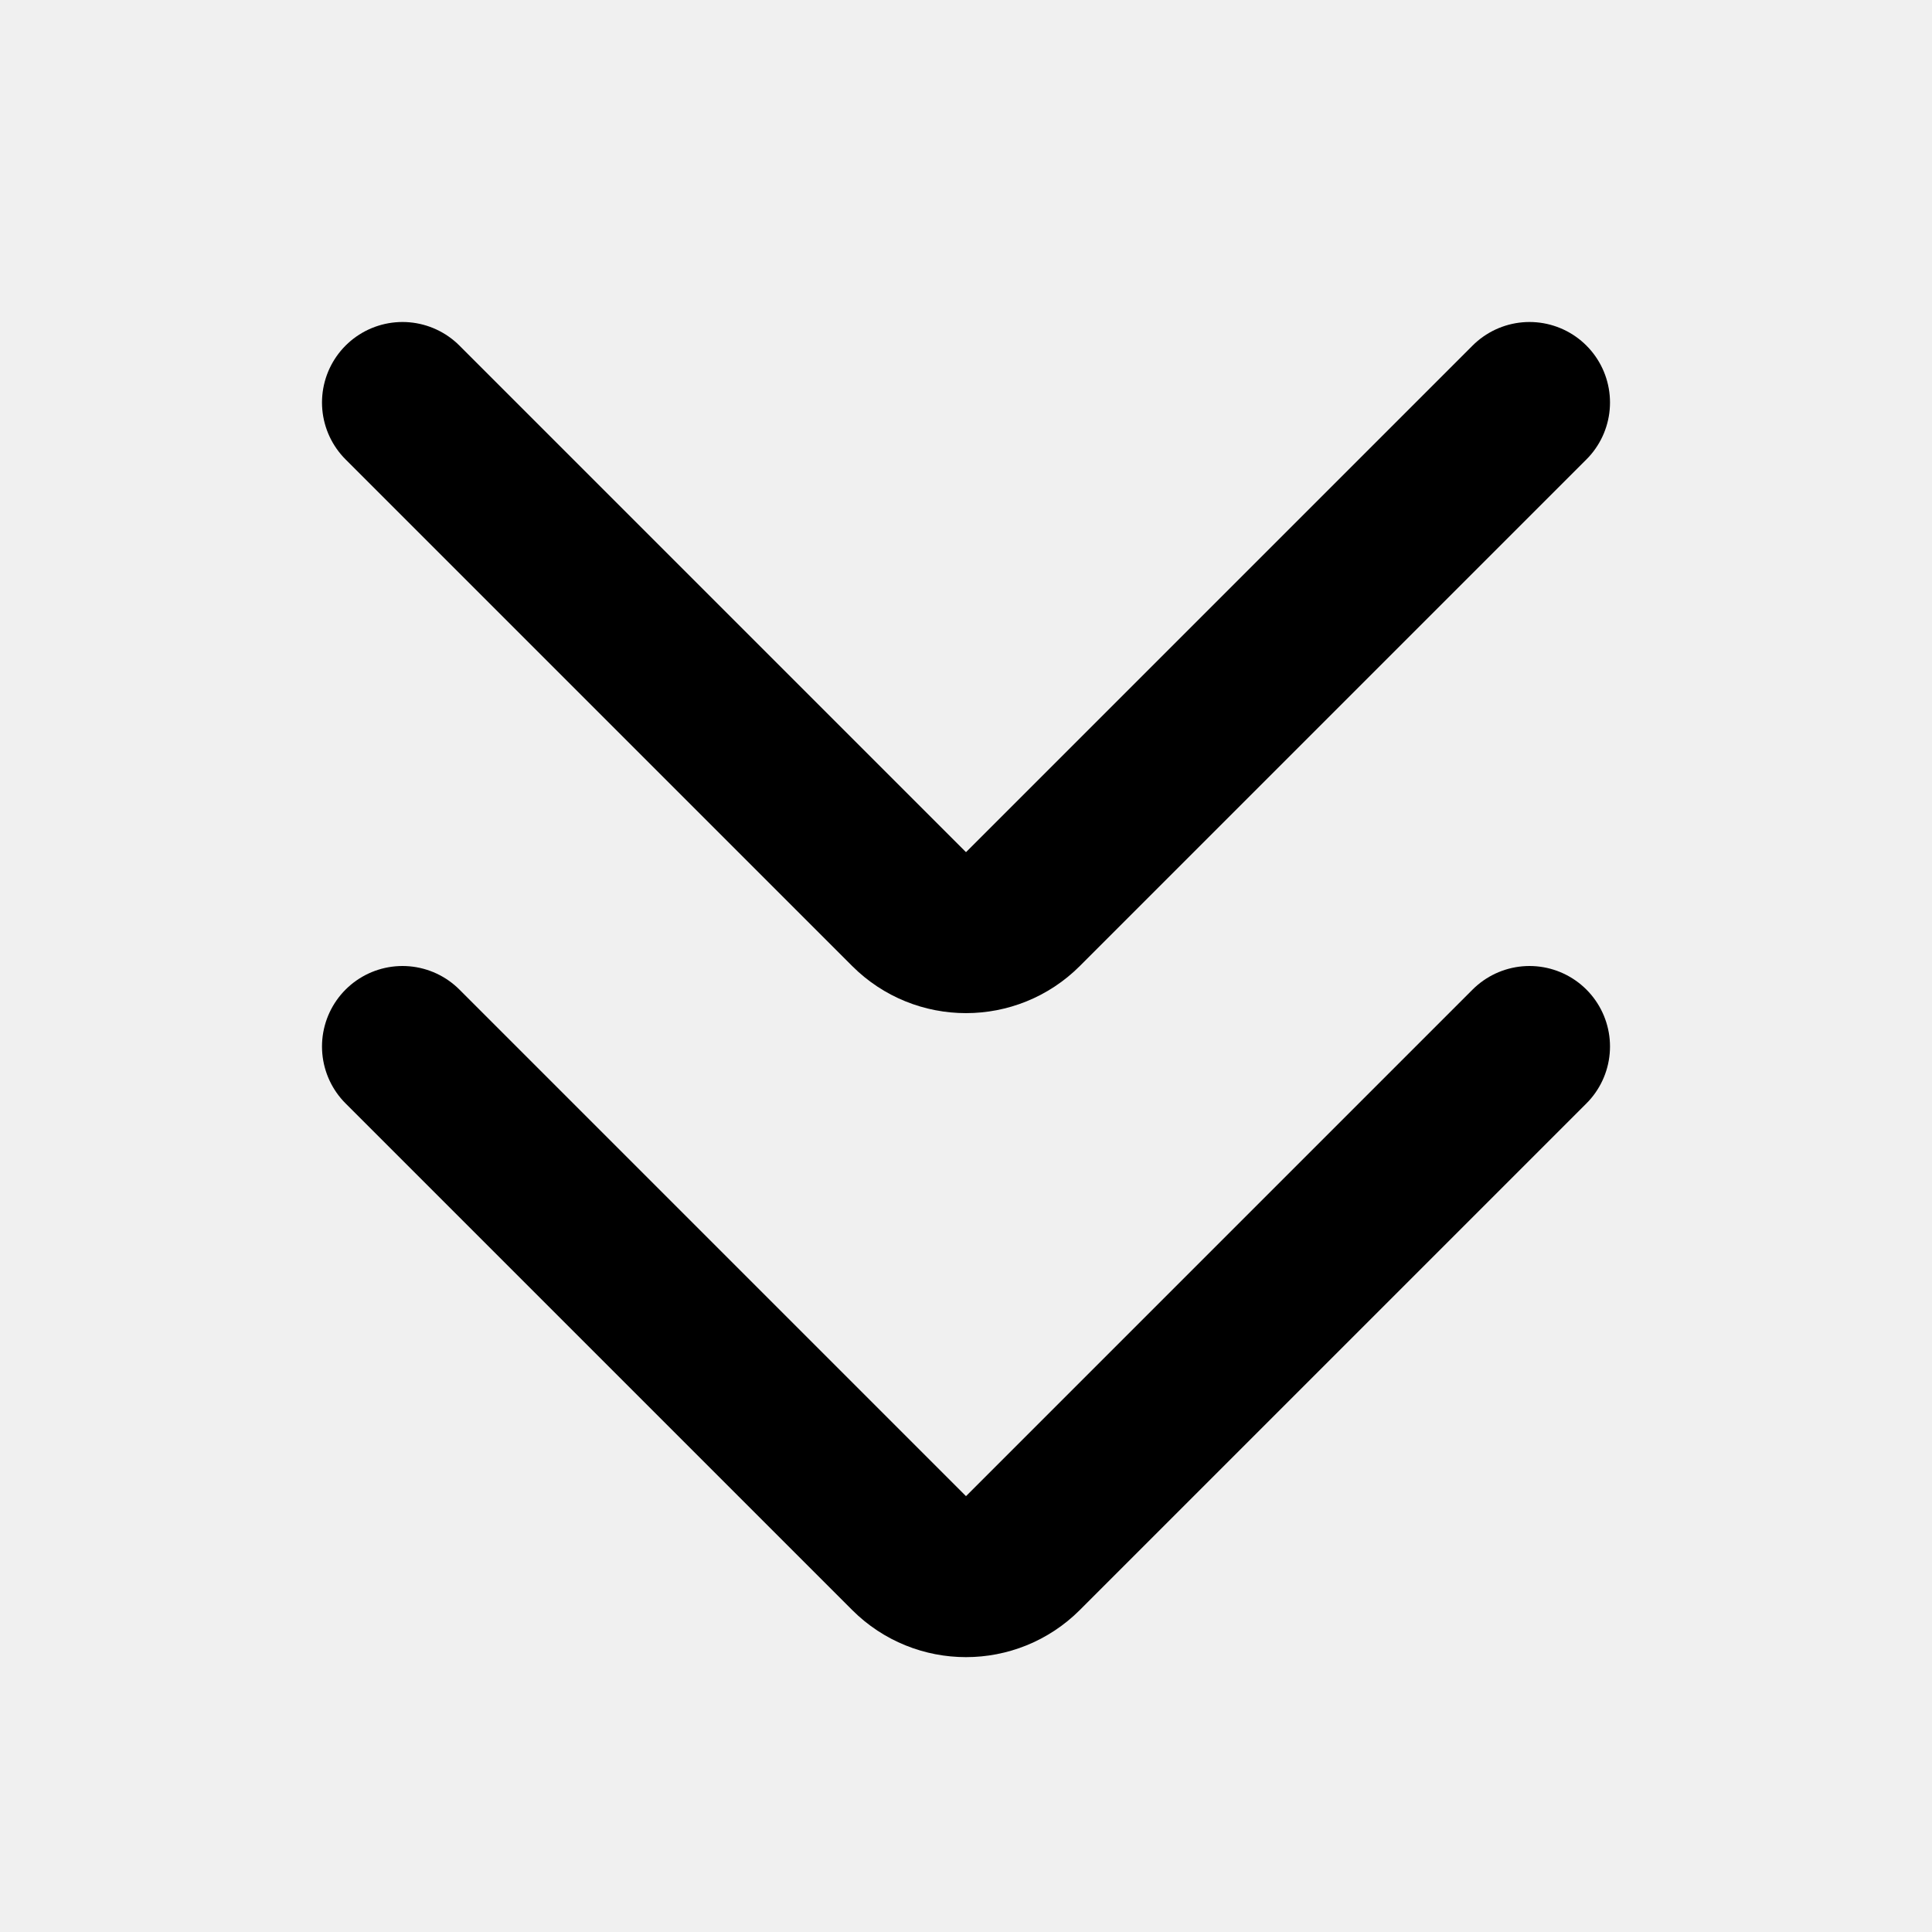
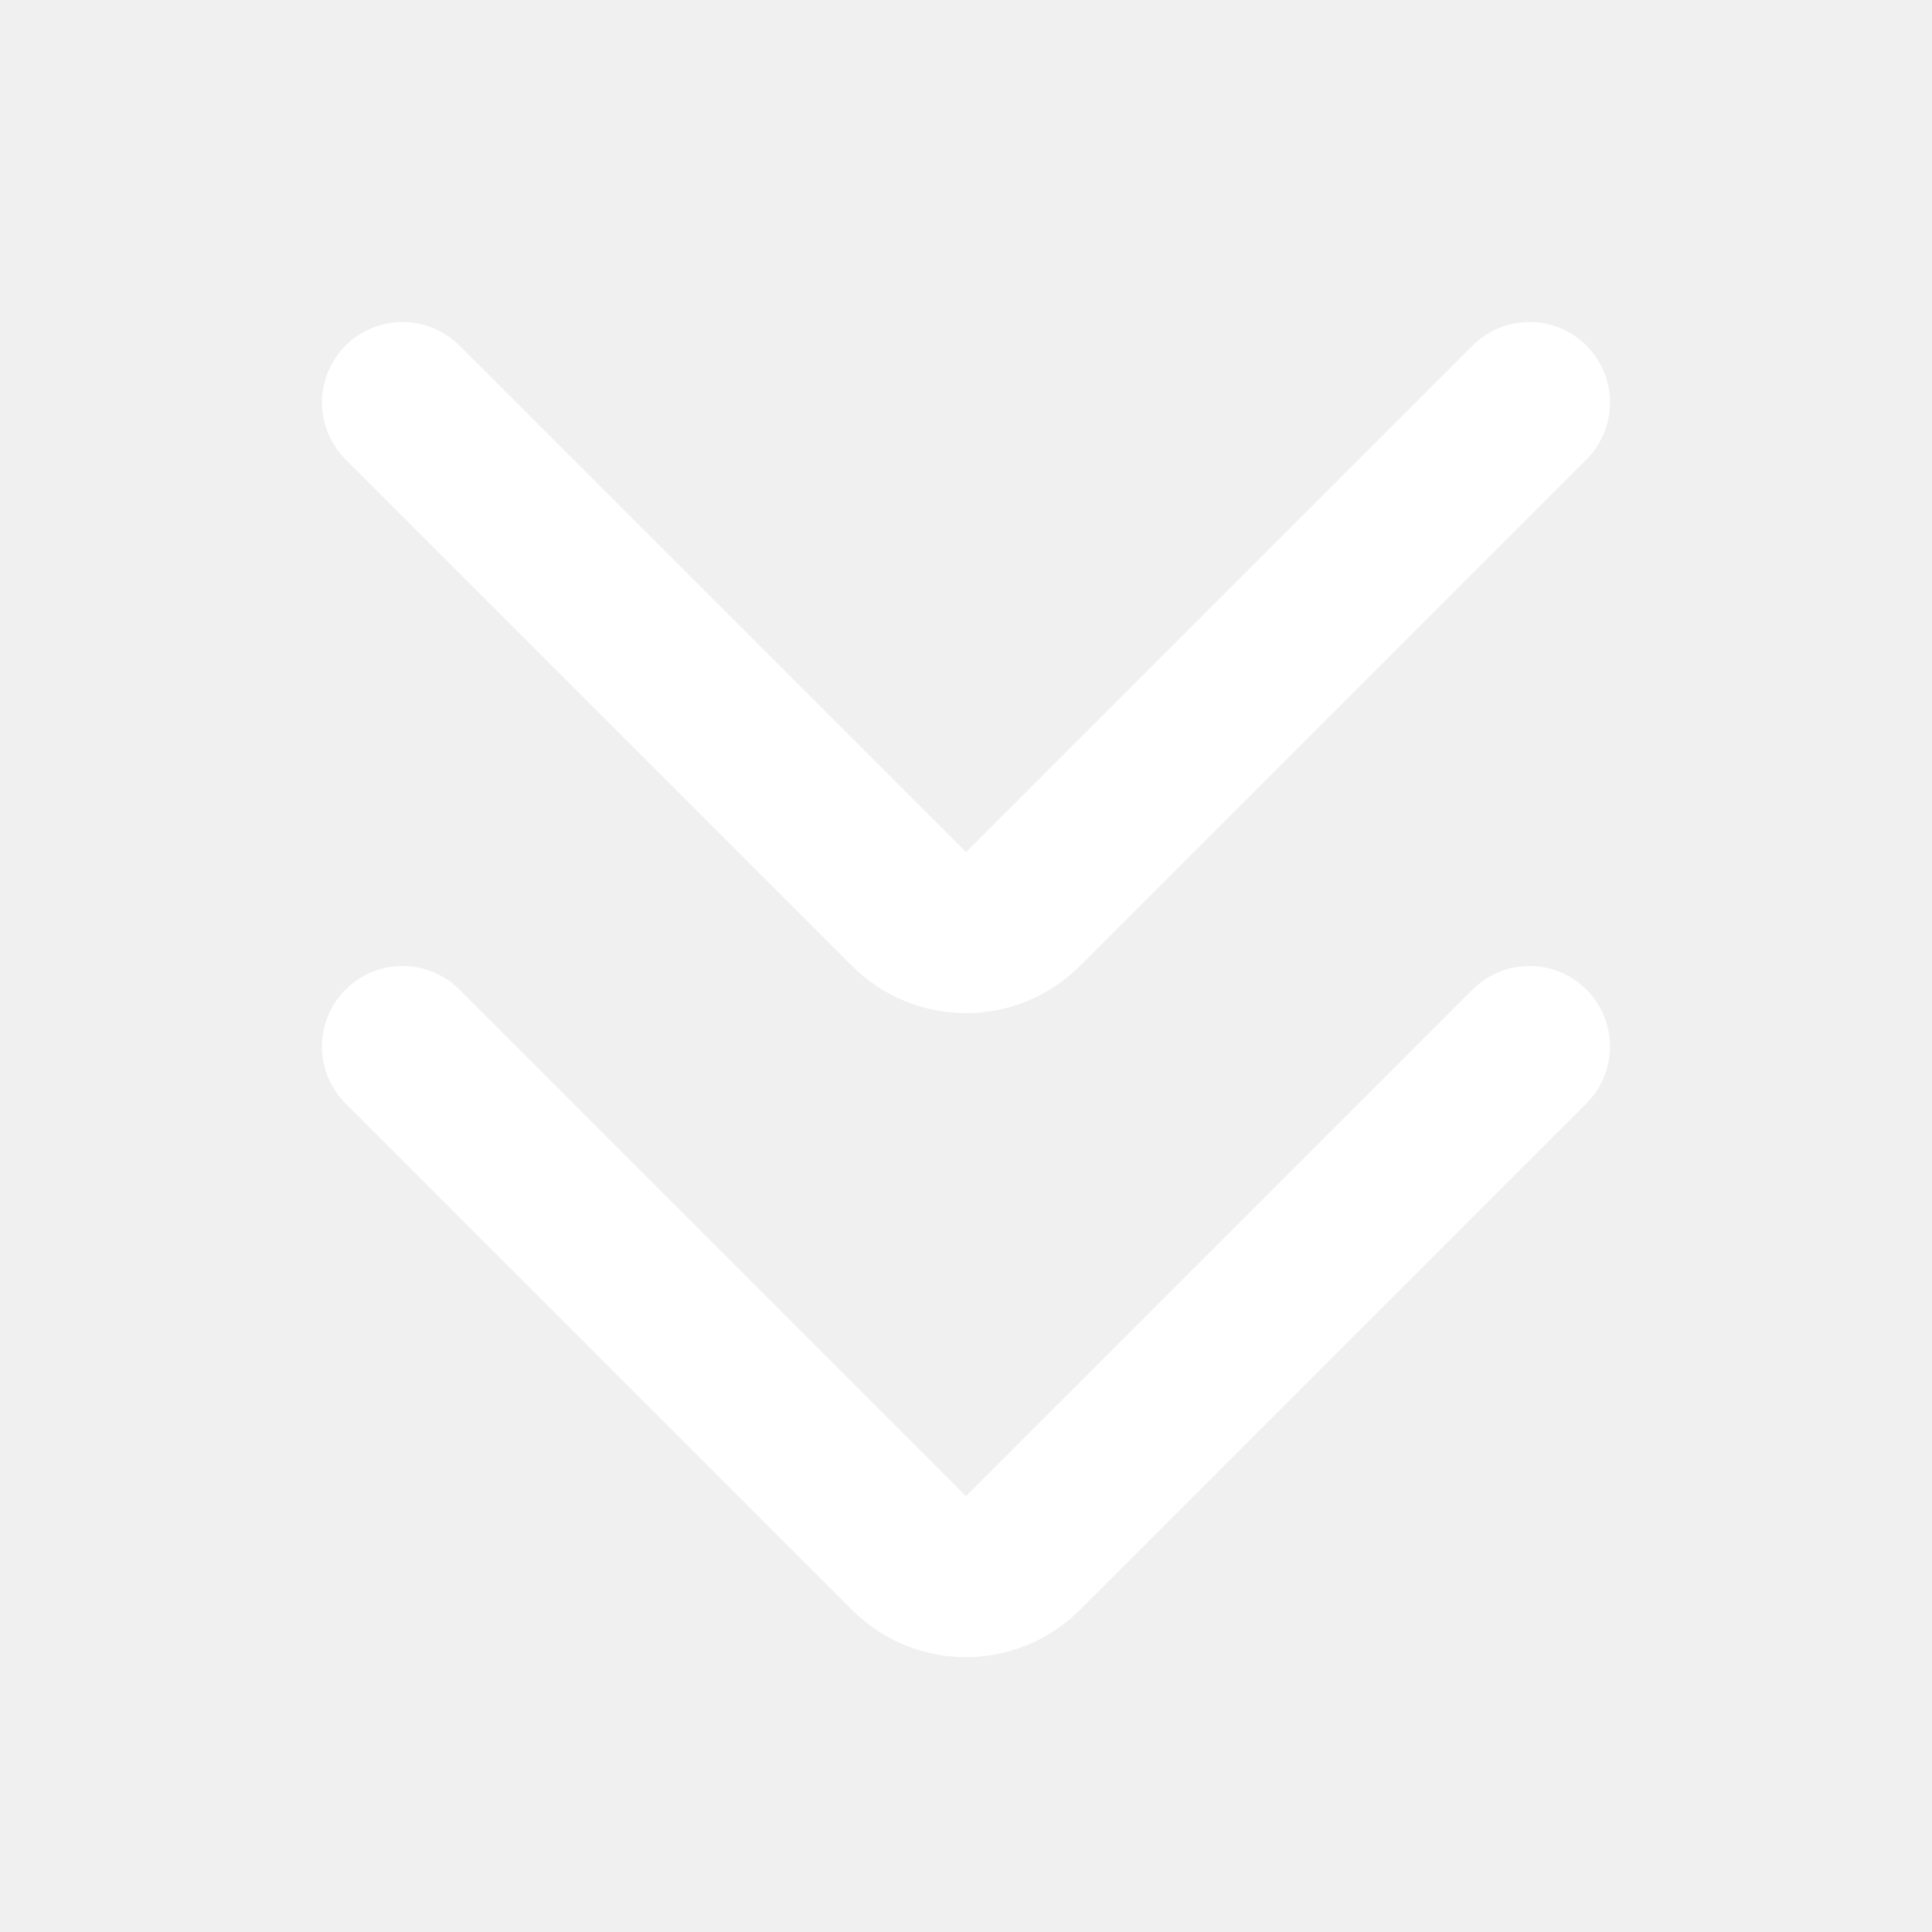
<svg xmlns="http://www.w3.org/2000/svg" width="800px" height="800px" viewBox="0 0 24 24" fill="none">
-   <path d="M19 5L12.707 11.293C12.317 11.683 11.683 11.683 11.293 11.293L5 5" stroke="#000000" stroke-width="2" stroke-linecap="round" stroke-linejoin="round" />
-   <path d="M19 13L12.707 19.293C12.317 19.683 11.683 19.683 11.293 19.293L5 13" stroke="#000000" stroke-width="2" stroke-linecap="round" stroke-linejoin="round" />
+   <g id="SVGRepo_bgCarrier" stroke-width="0" />
+   <g id="SVGRepo_tracerCarrier" stroke-linecap="round" stroke-linejoin="round" />
+   <g id="SVGRepo_iconCarrier">
+     <path d="M19 5L12.707 11.293C12.317 11.683 11.683 11.683 11.293 11.293L5 5" stroke="#ffffff" stroke-width="2" stroke-linecap="round" stroke-linejoin="round" />
+     <path d="M19 13L12.707 19.293C12.317 19.683 11.683 19.683 11.293 19.293L5 13" stroke="#ffffff" stroke-width="2" stroke-linecap="round" stroke-linejoin="round" />
+   </g>
</svg>
